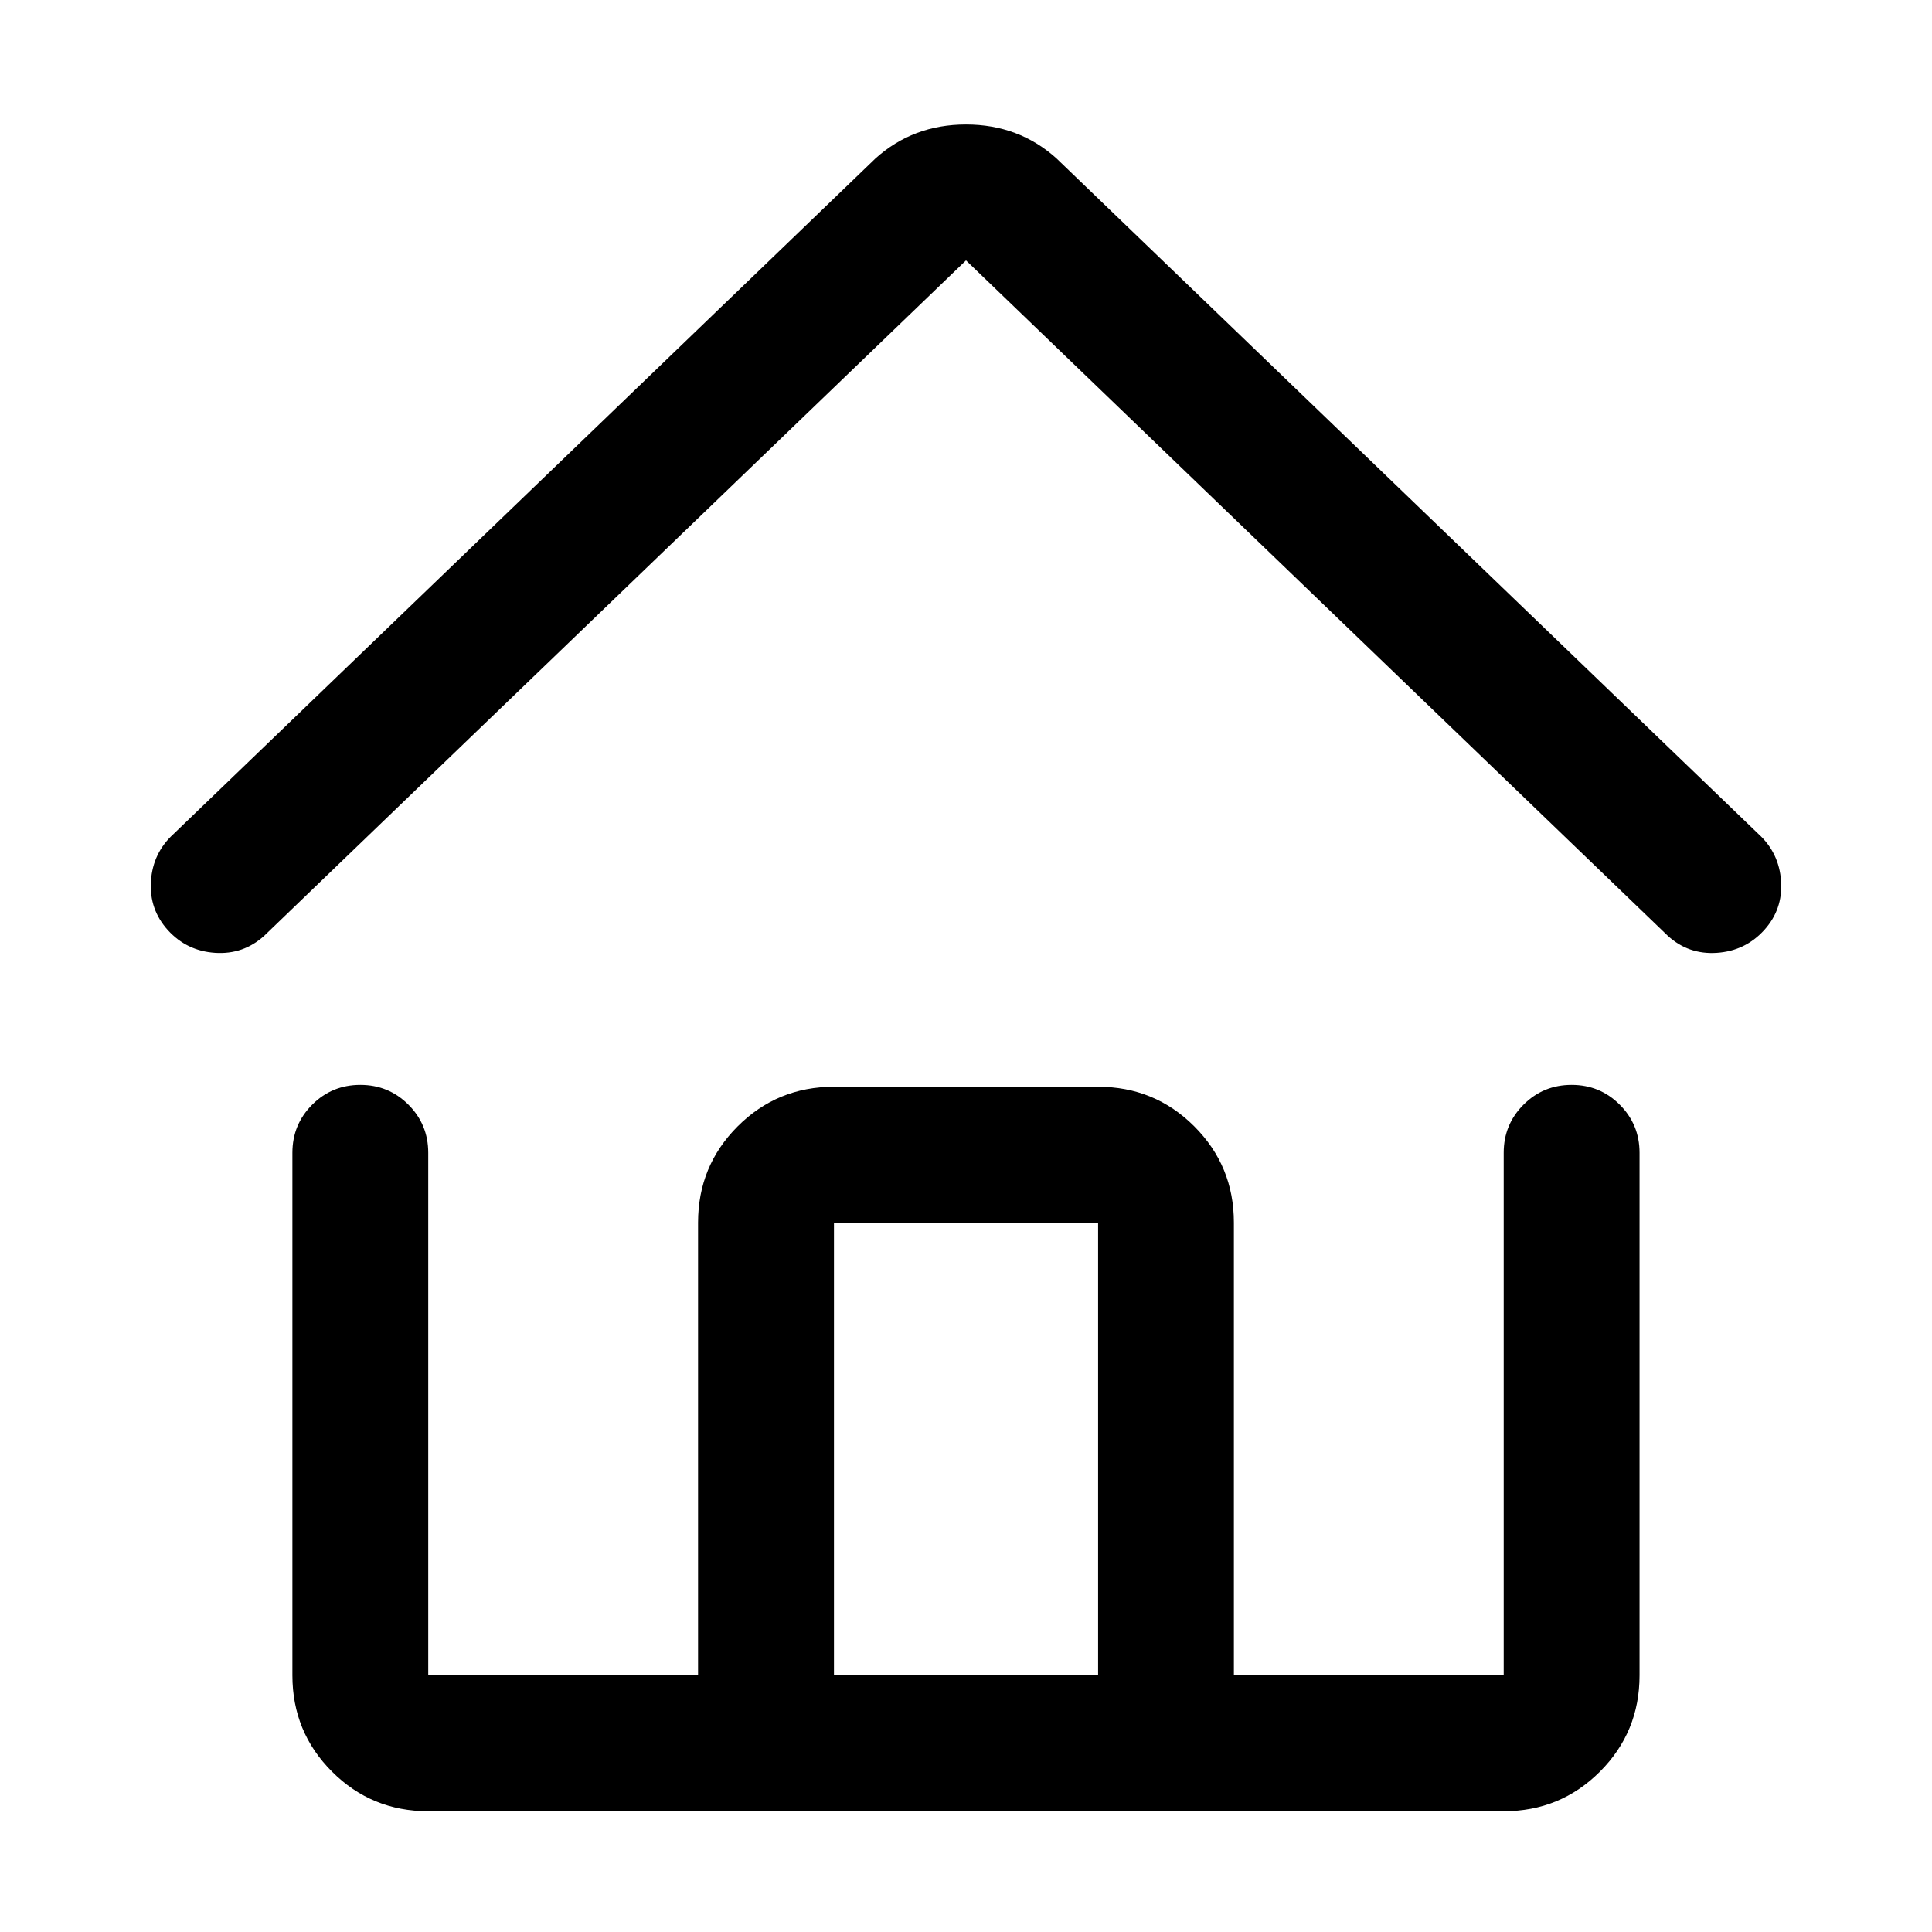
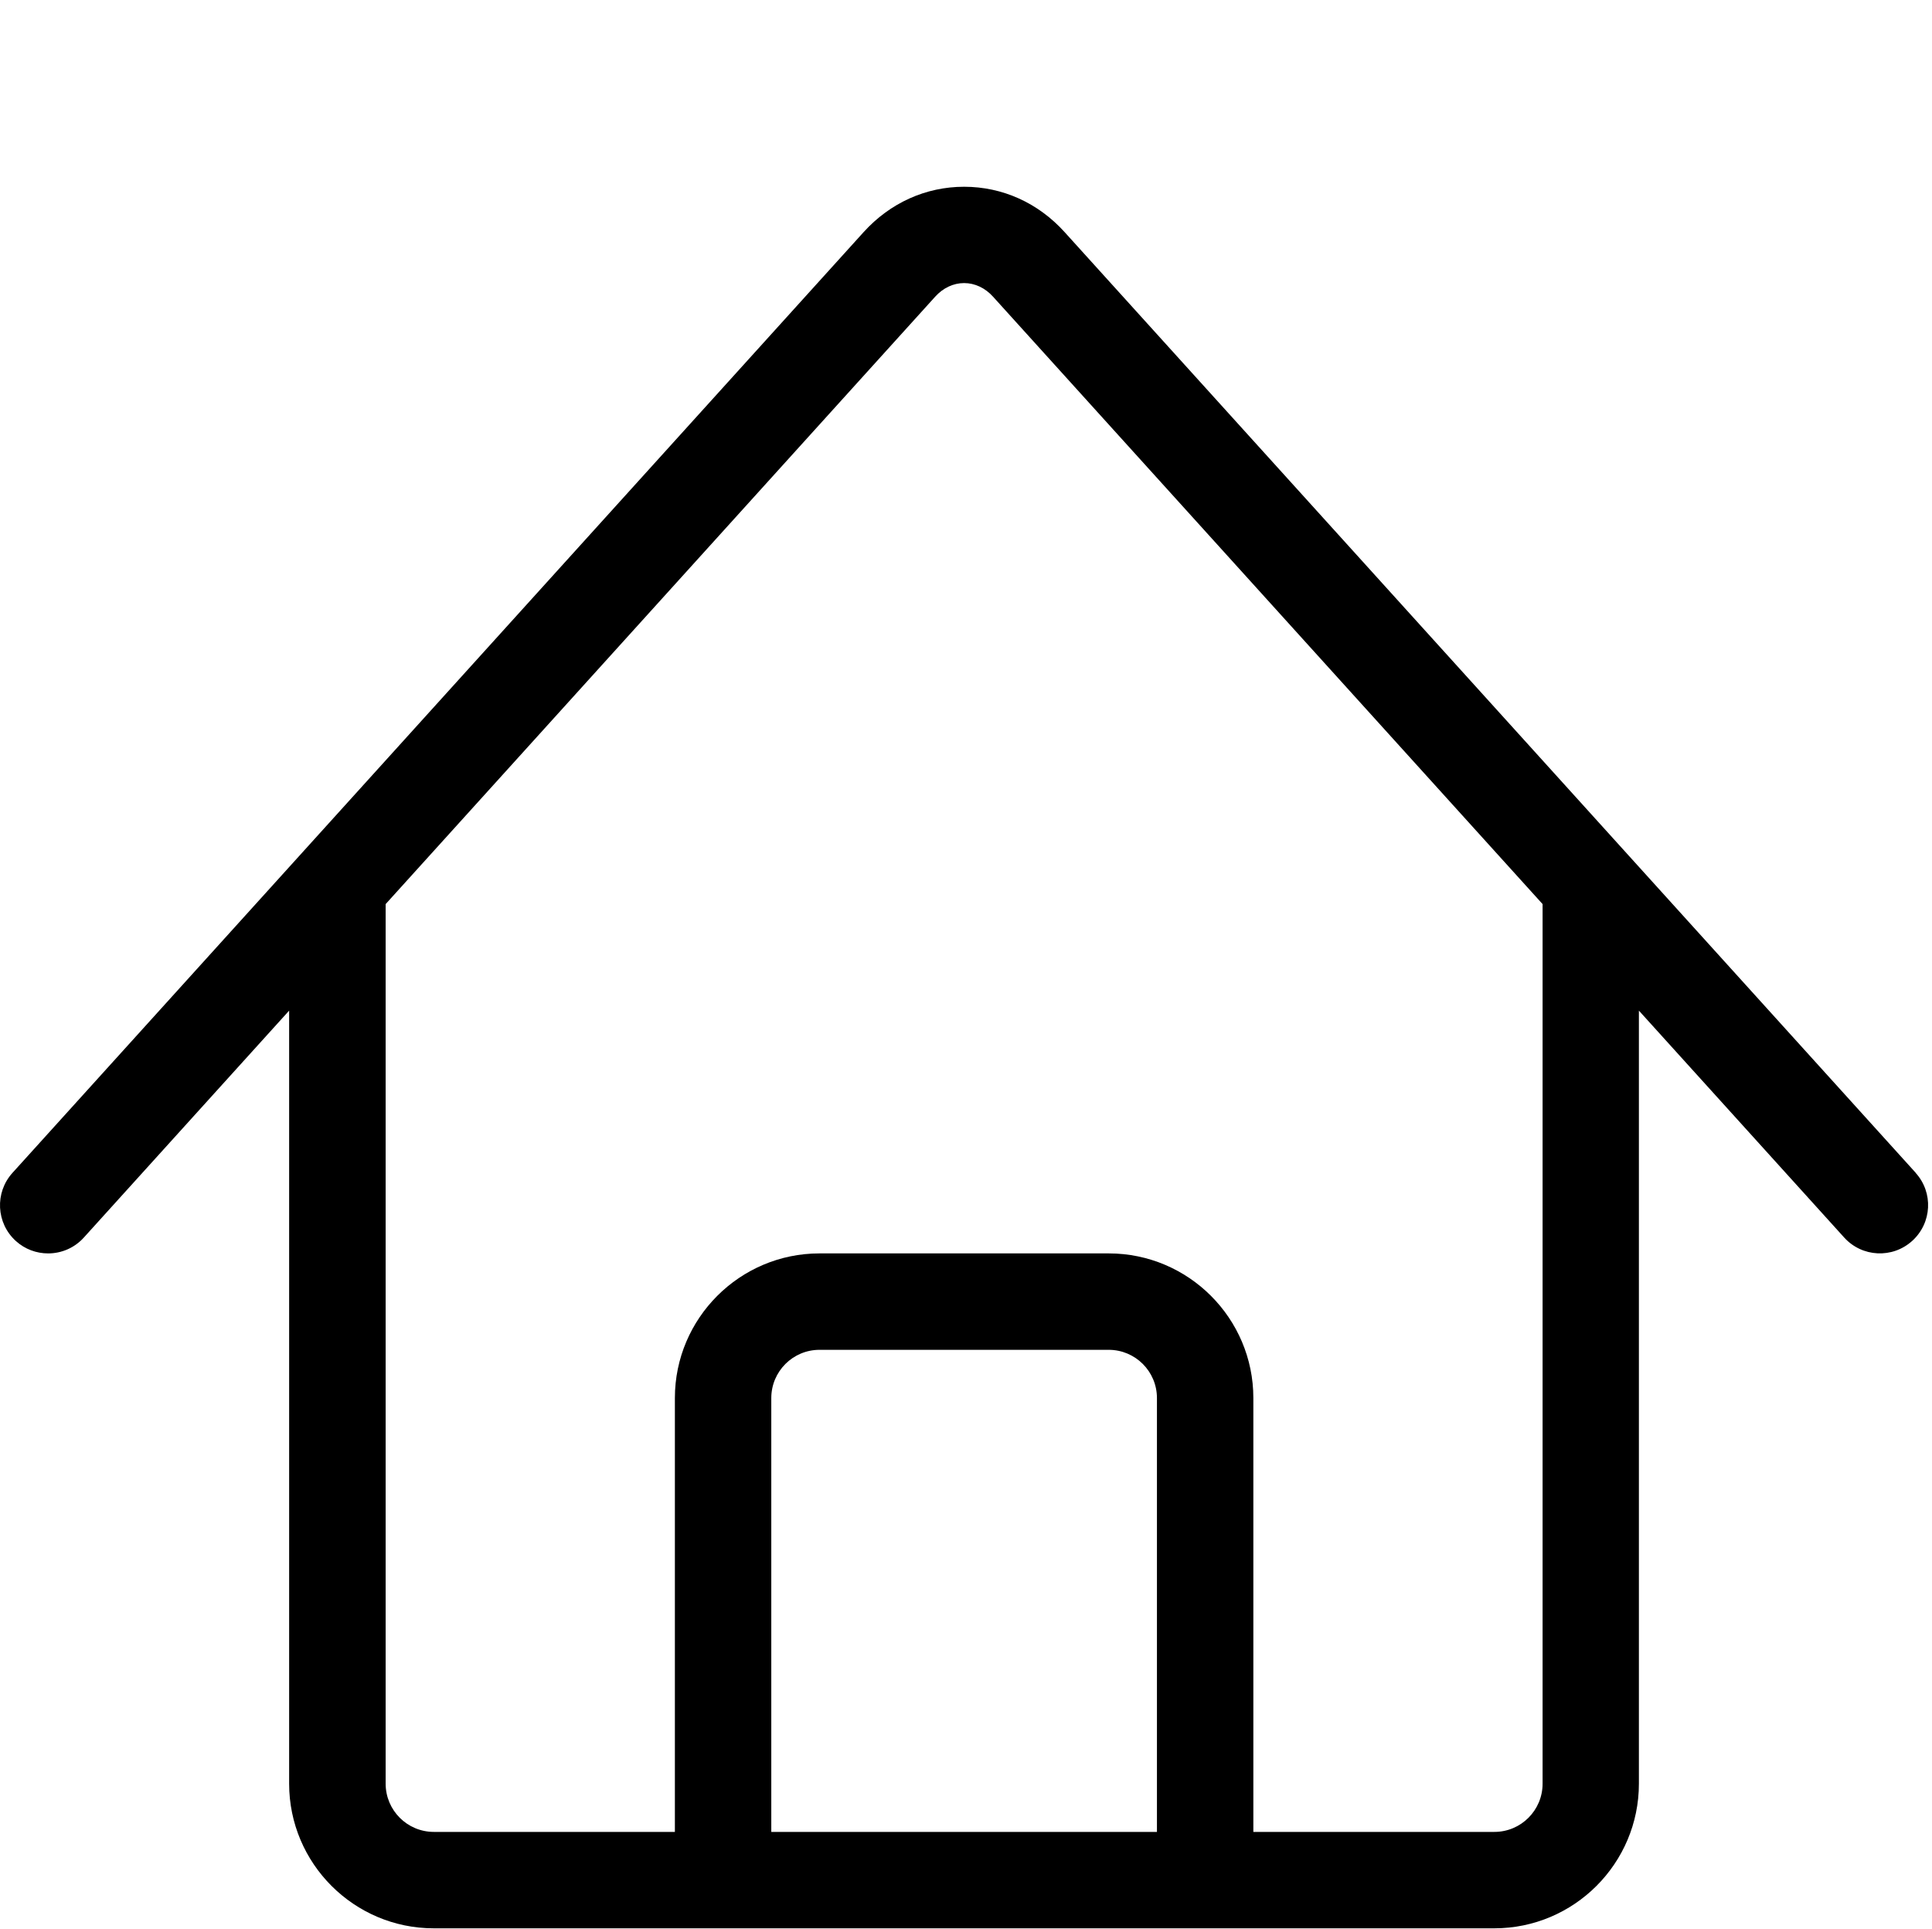
- <svg xmlns="http://www.w3.org/2000/svg" t="1517622597357" class="icon" style="" viewBox="0 0 1024 1024" version="1.1" p-id="5101" width="200" height="200">
+ <svg xmlns="http://www.w3.org/2000/svg" t="1518236127810" class="icon" style="" viewBox="0 0 1026 1024" version="1.1" p-id="1899" width="200.391" height="200">
  <defs>
    <style type="text/css" />
  </defs>
-   <path d="M932 442.016L560 84q-20-18.016-48-18.016t-48 18.016L92 442.016q-11.008 10.016-12 24.992t8.992 26.016q10.016 11.008 24.992 12t26.016-8.992L512 138.016l372 358.016q11.008 10.016 26.016 8.992t24.992-12q10.016-11.008 8.992-26.016t-12-24.992z m-99.008 132.992q-15.008 0-25.504 10.496t-10.496 25.504v276.992h-143.008v-240q0-30.016-20.992-51.008T581.984 576h-140q-30.016 0-51.008 20.992t-20.992 51.008v240H226.976v-276.992q0-15.008-10.496-25.504t-25.504-10.496q-15.008 0-25.504 10.496t-10.496 25.504v276.992q0 30.016 20.992 51.008T226.976 960h570.016q30.016 0 51.008-20.992t20.992-51.008v-276.992q0-15.008-10.496-25.504t-25.504-10.496zM442.016 648h140v240h-140v-240z" p-id="5102" />
+   <path d="M1017.395 622.848l-452.045-499.61c-14.029-15.514-32.973-24.064-53.35-24.064 0 0 0 0 0 0-20.326 0-39.27 8.55-53.35 24.064l-452.045 499.61c-9.472 10.496-8.653 26.675 1.792 36.147 4.915 4.454 11.059 6.605 17.152 6.605 6.963 0 13.926-2.816 18.995-8.448l109.005-120.474 0 410.522c0 42.342 34.458 76.8 76.8 76.8l563.2 0c42.342 0 76.8-34.458 76.8-76.8l0-410.522 109.005 120.474c9.472 10.496 25.651 11.315 36.147 1.792s11.315-25.651 1.792-36.147zM614.4 972.8l-204.8 0 0-230.4c0-14.131 11.469-25.6 25.6-25.6l153.6 0c14.131 0 25.6 11.469 25.6 25.6l0 230.4zM819.2 947.2c0 14.131-11.469 25.6-25.6 25.6l-128 0 0-230.4c0-42.342-34.458-76.8-76.8-76.8l-153.6 0c-42.342 0-76.8 34.458-76.8 76.8l0 230.4-128 0c-14.131 0-25.6-11.469-25.6-25.6l0-467.098 291.84-322.56c4.198-4.659 9.677-7.219 15.36-7.219s11.162 2.56 15.36 7.219l291.84 322.56 0 467.098z" p-id="1900" />
</svg>
